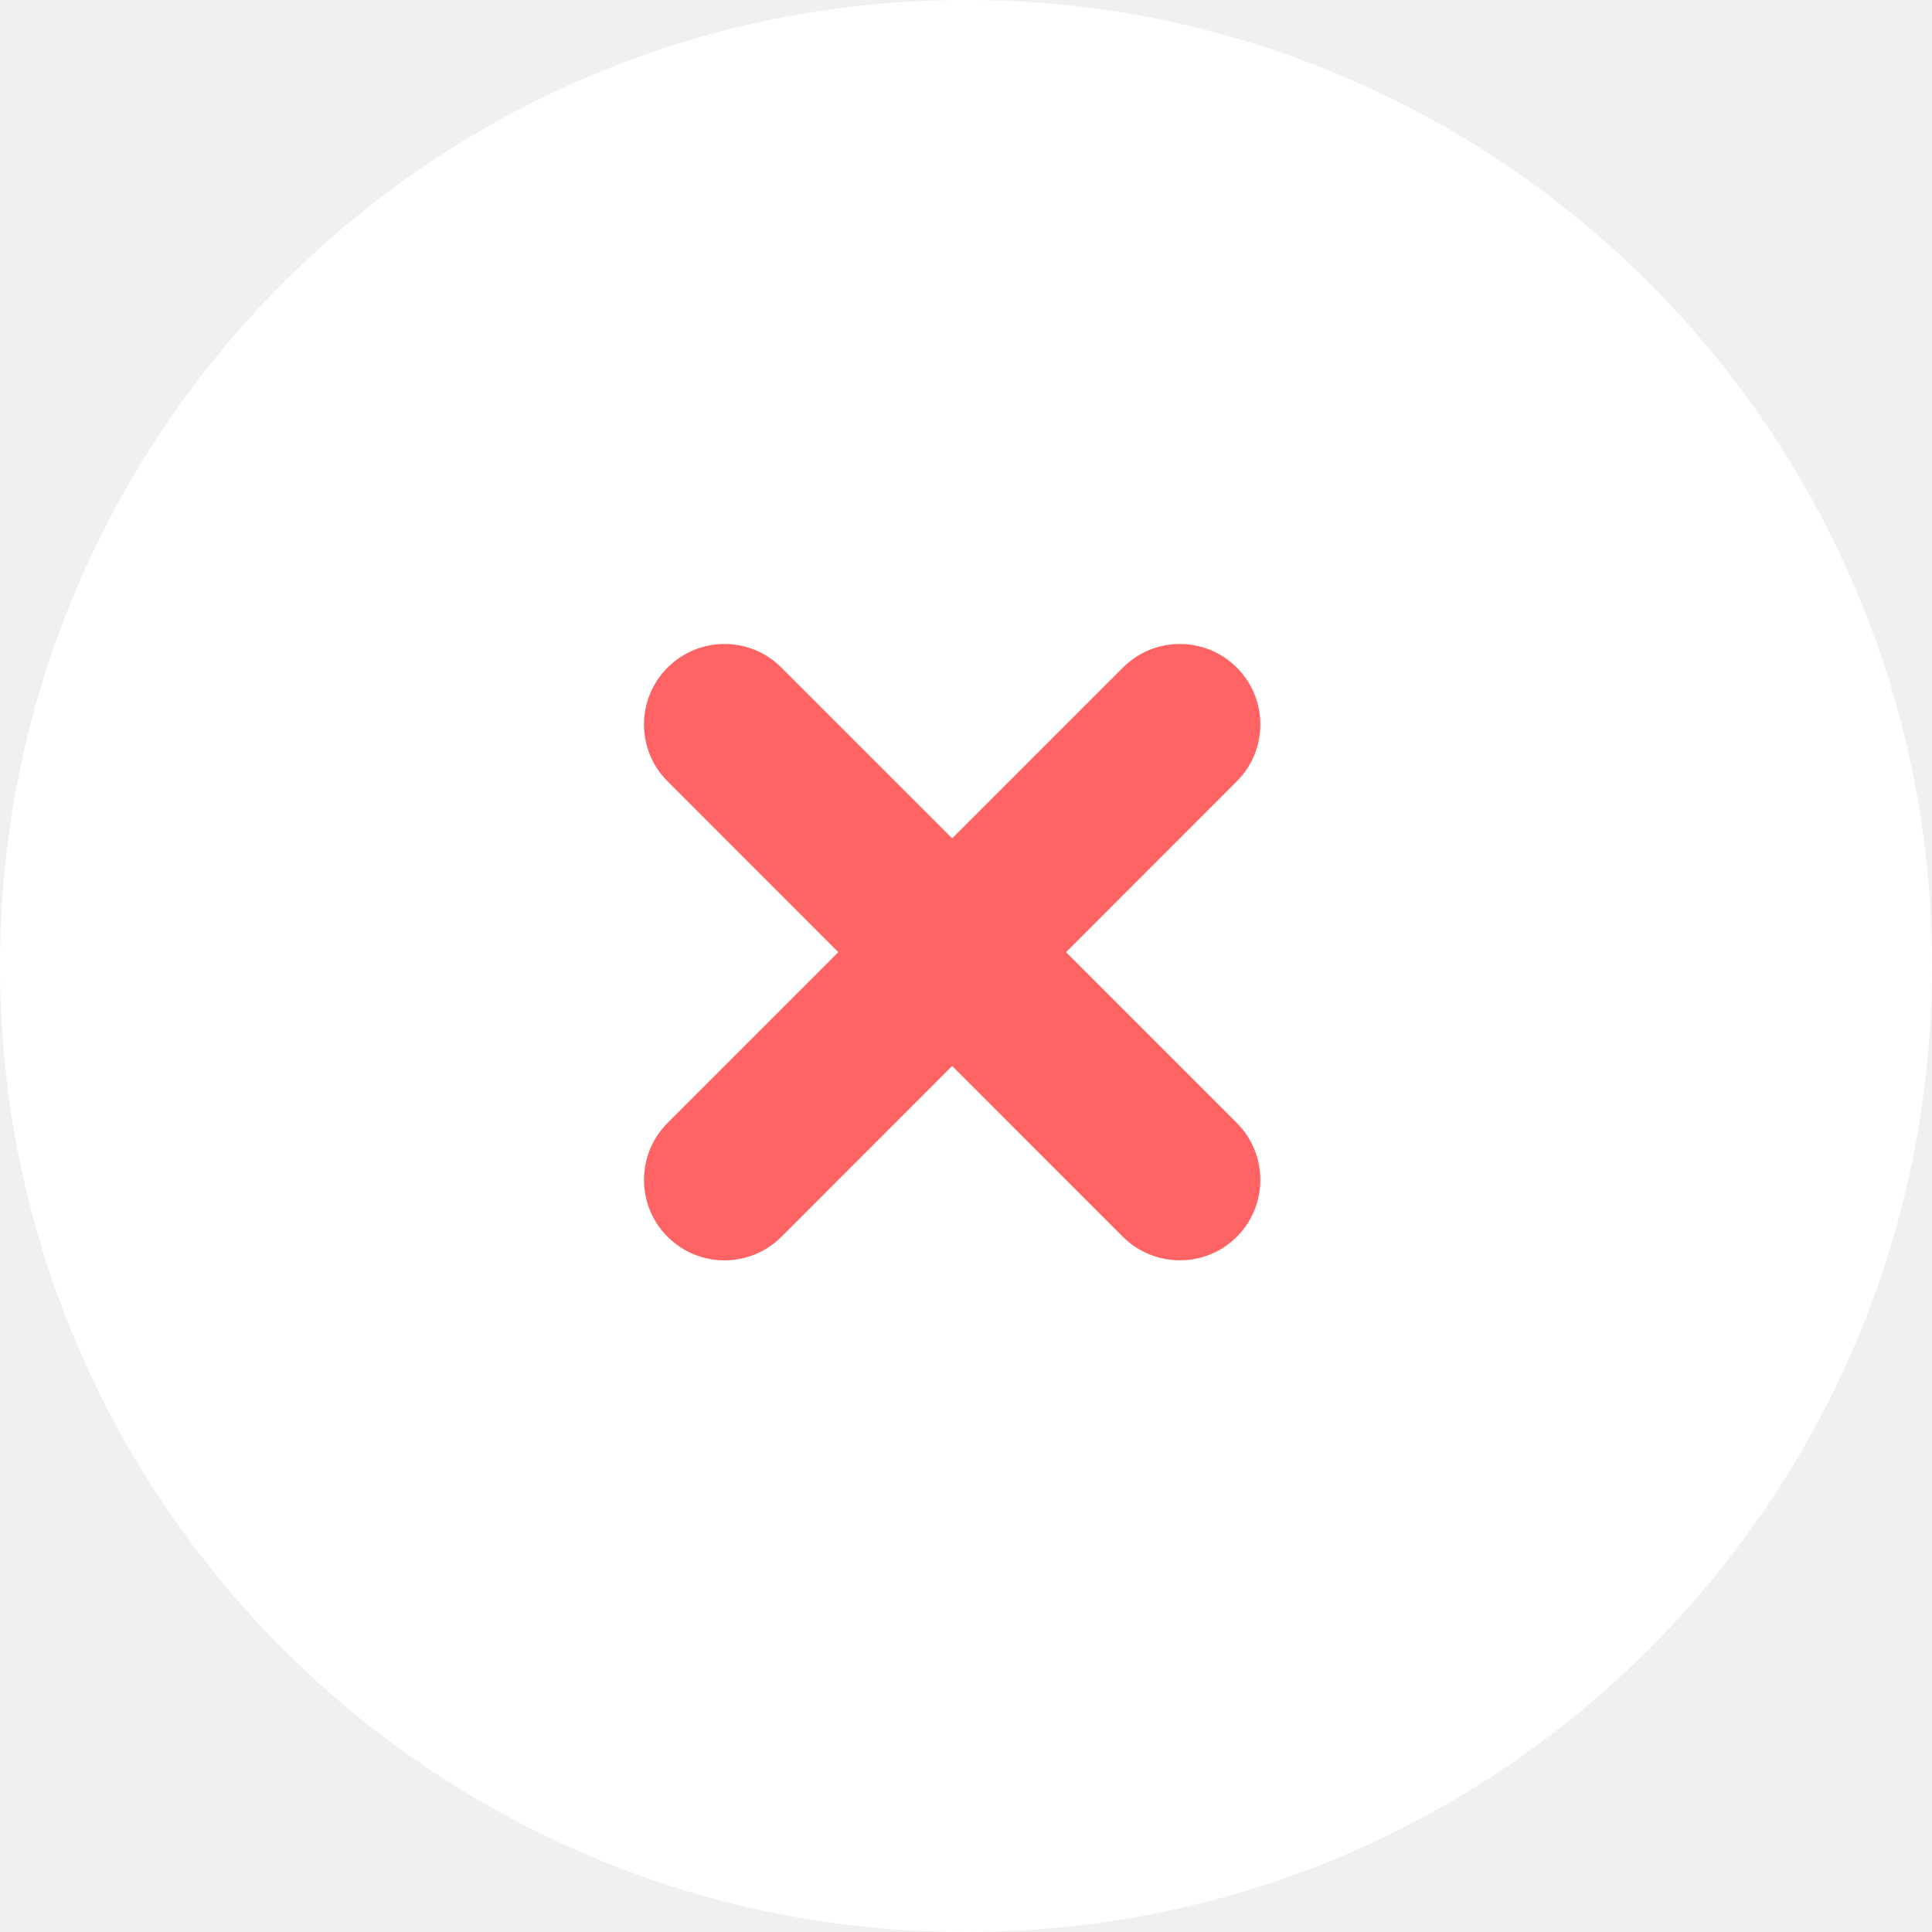
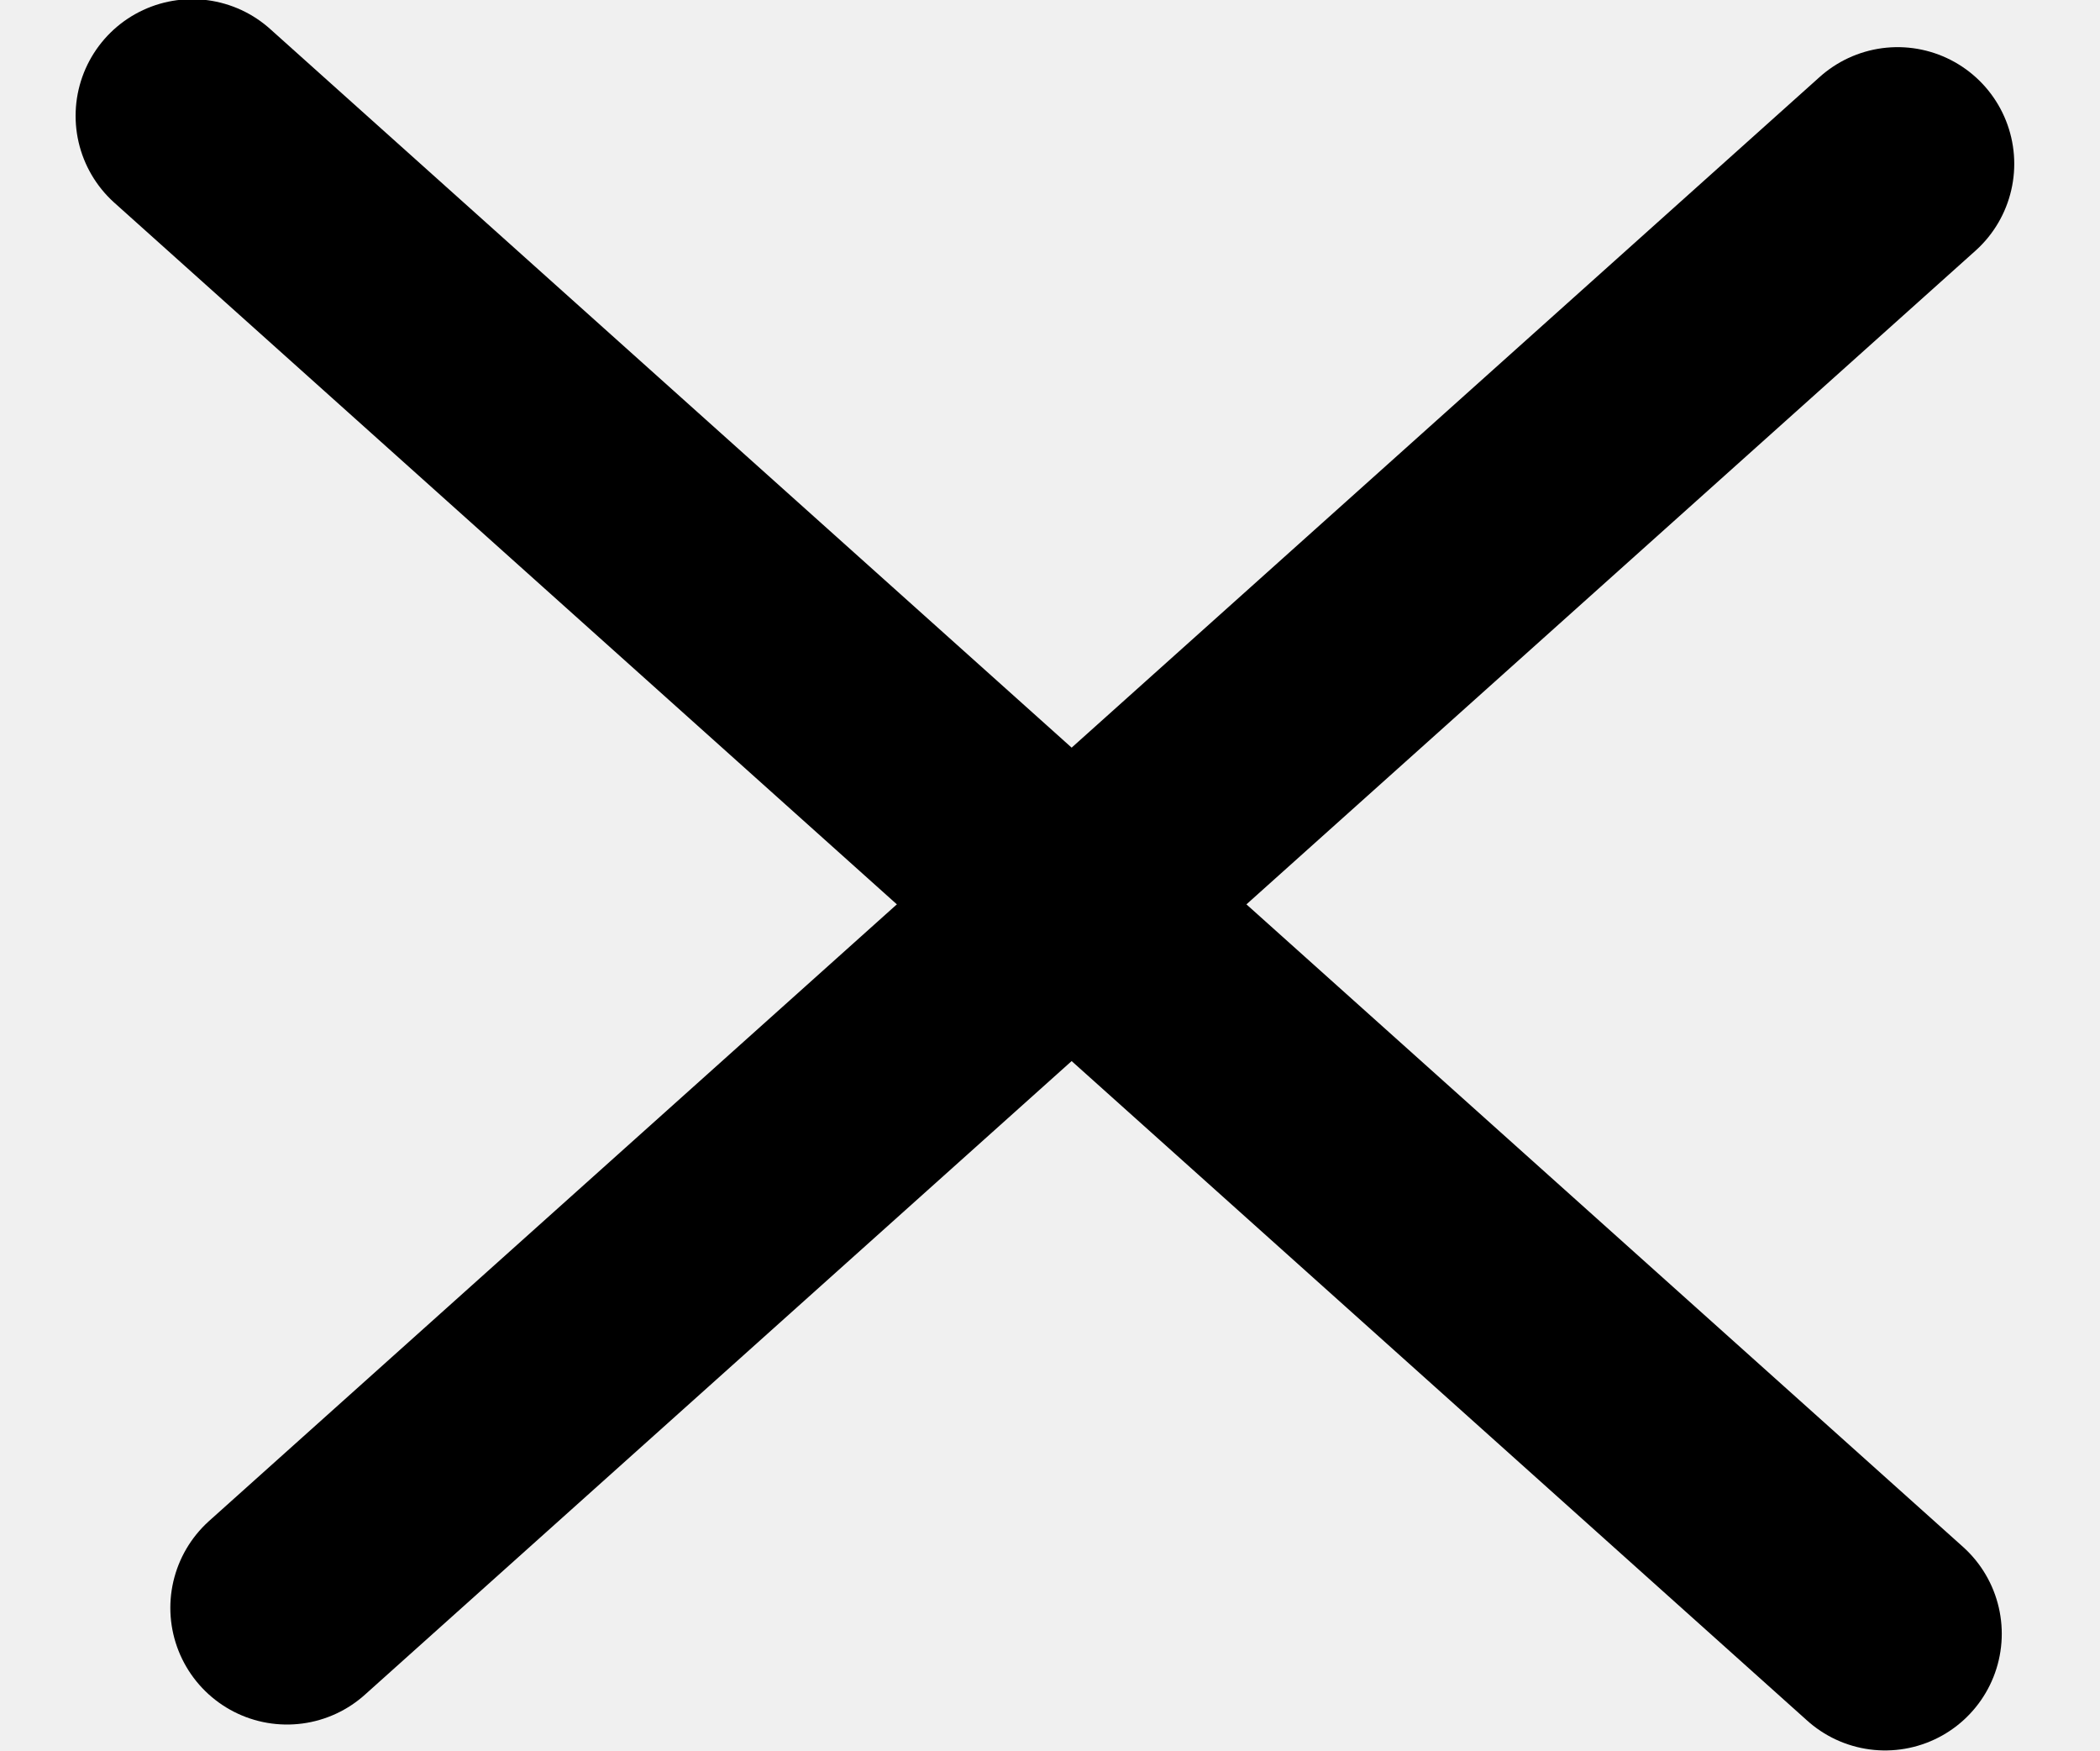
- <svg xmlns="http://www.w3.org/2000/svg" width="24" height="24" viewBox="0 0 24 24" fill="none">
-   <path fill-rule="evenodd" clip-rule="evenodd" d="M12 24C18.627 24 24 18.627 24 12C24 5.373 18.627 0 12 0C5.373 0 0 5.373 0 12C0 18.627 5.373 24 12 24Z" fill="white" />
-   <path fill-rule="evenodd" clip-rule="evenodd" d="M13.949 15.364L11.828 13.242L9.707 15.364C9.316 15.754 8.683 15.754 8.293 15.364C7.902 14.973 7.902 14.341 8.293 13.949L10.414 11.828L8.293 9.706C7.902 9.316 7.902 8.683 8.293 8.293C8.683 7.902 9.316 7.902 9.707 8.293L11.828 10.414L13.949 8.293C14.341 7.902 14.973 7.902 15.364 8.293C15.754 8.683 15.754 9.316 15.364 9.706L13.243 11.828L15.364 13.949C15.754 14.341 15.754 14.973 15.364 15.364C15.169 15.559 14.913 15.656 14.657 15.656C14.401 15.656 14.145 15.559 13.949 15.364Z" fill="#FF6363" />
+ <svg xmlns="http://www.w3.org/2000/svg" width="18" height="15" viewBox="0 0 18 15" fill="none">
+   <path d="M16.265 1.404L2.46 13.778" stroke="black" stroke-width="2" stroke-linecap="round" />
+   <path d="M16.158 14L1.648 0.993" stroke="black" stroke-width="2" stroke-linecap="round" />
</svg>
